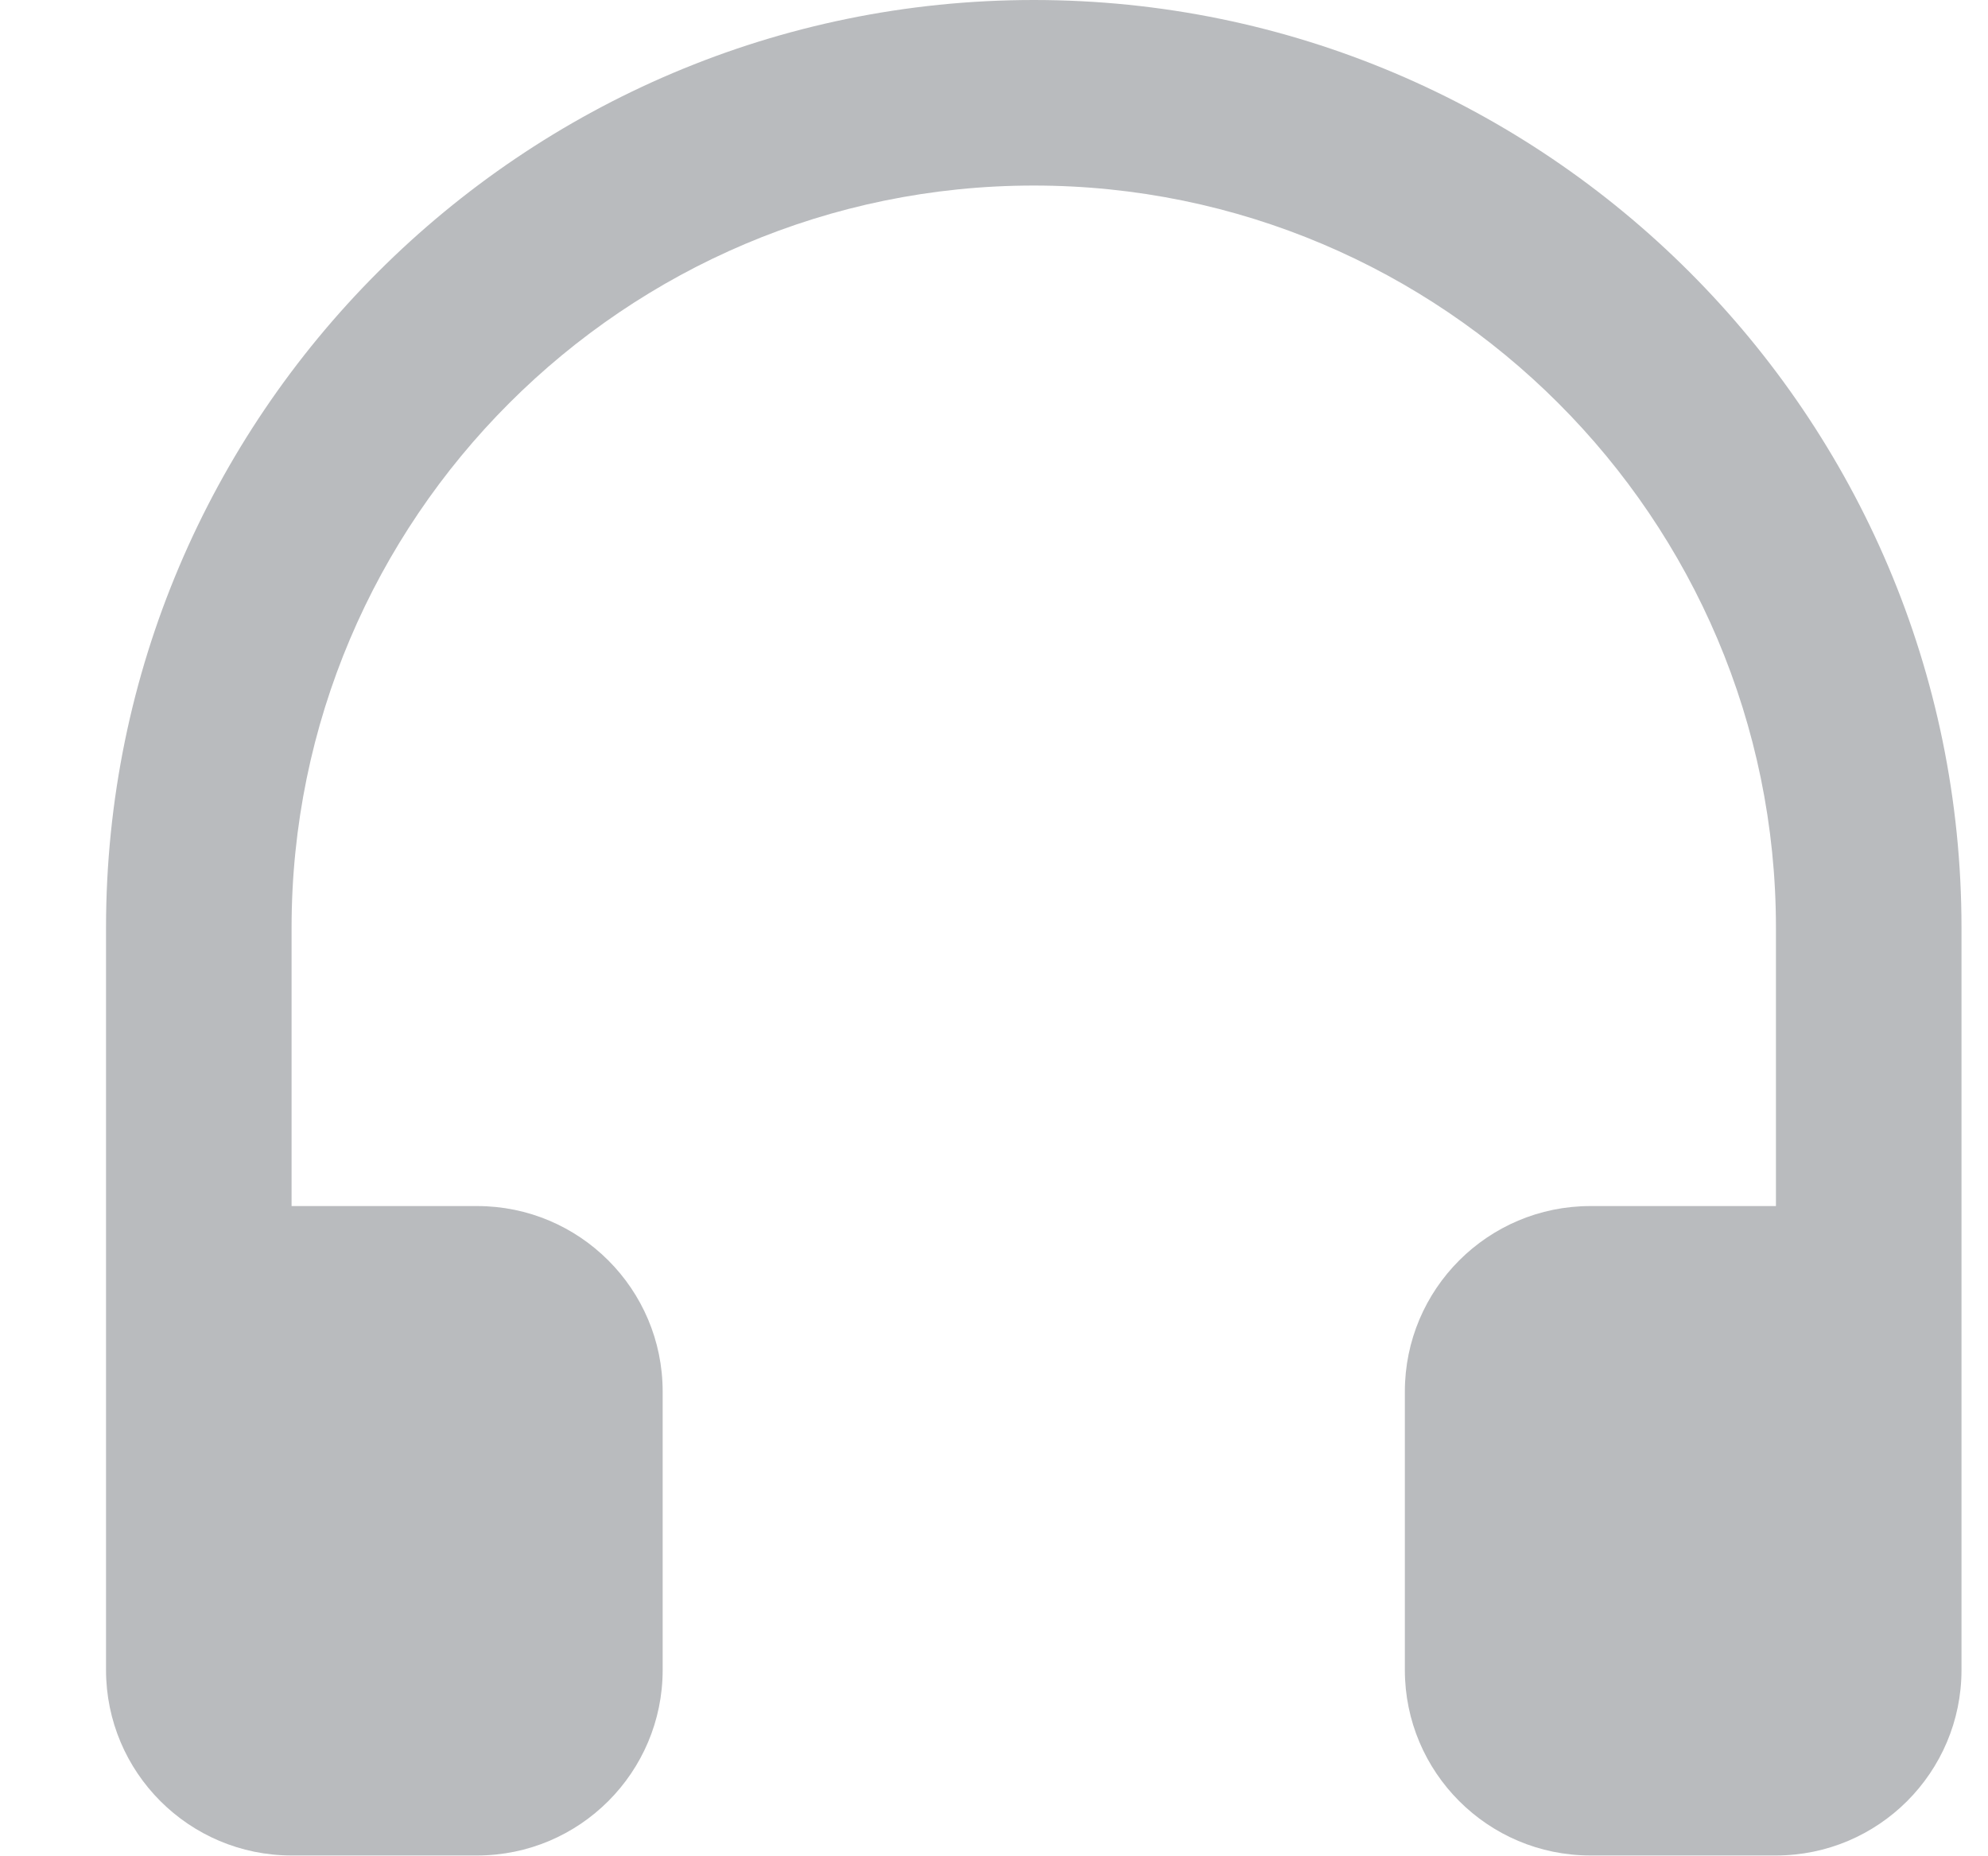
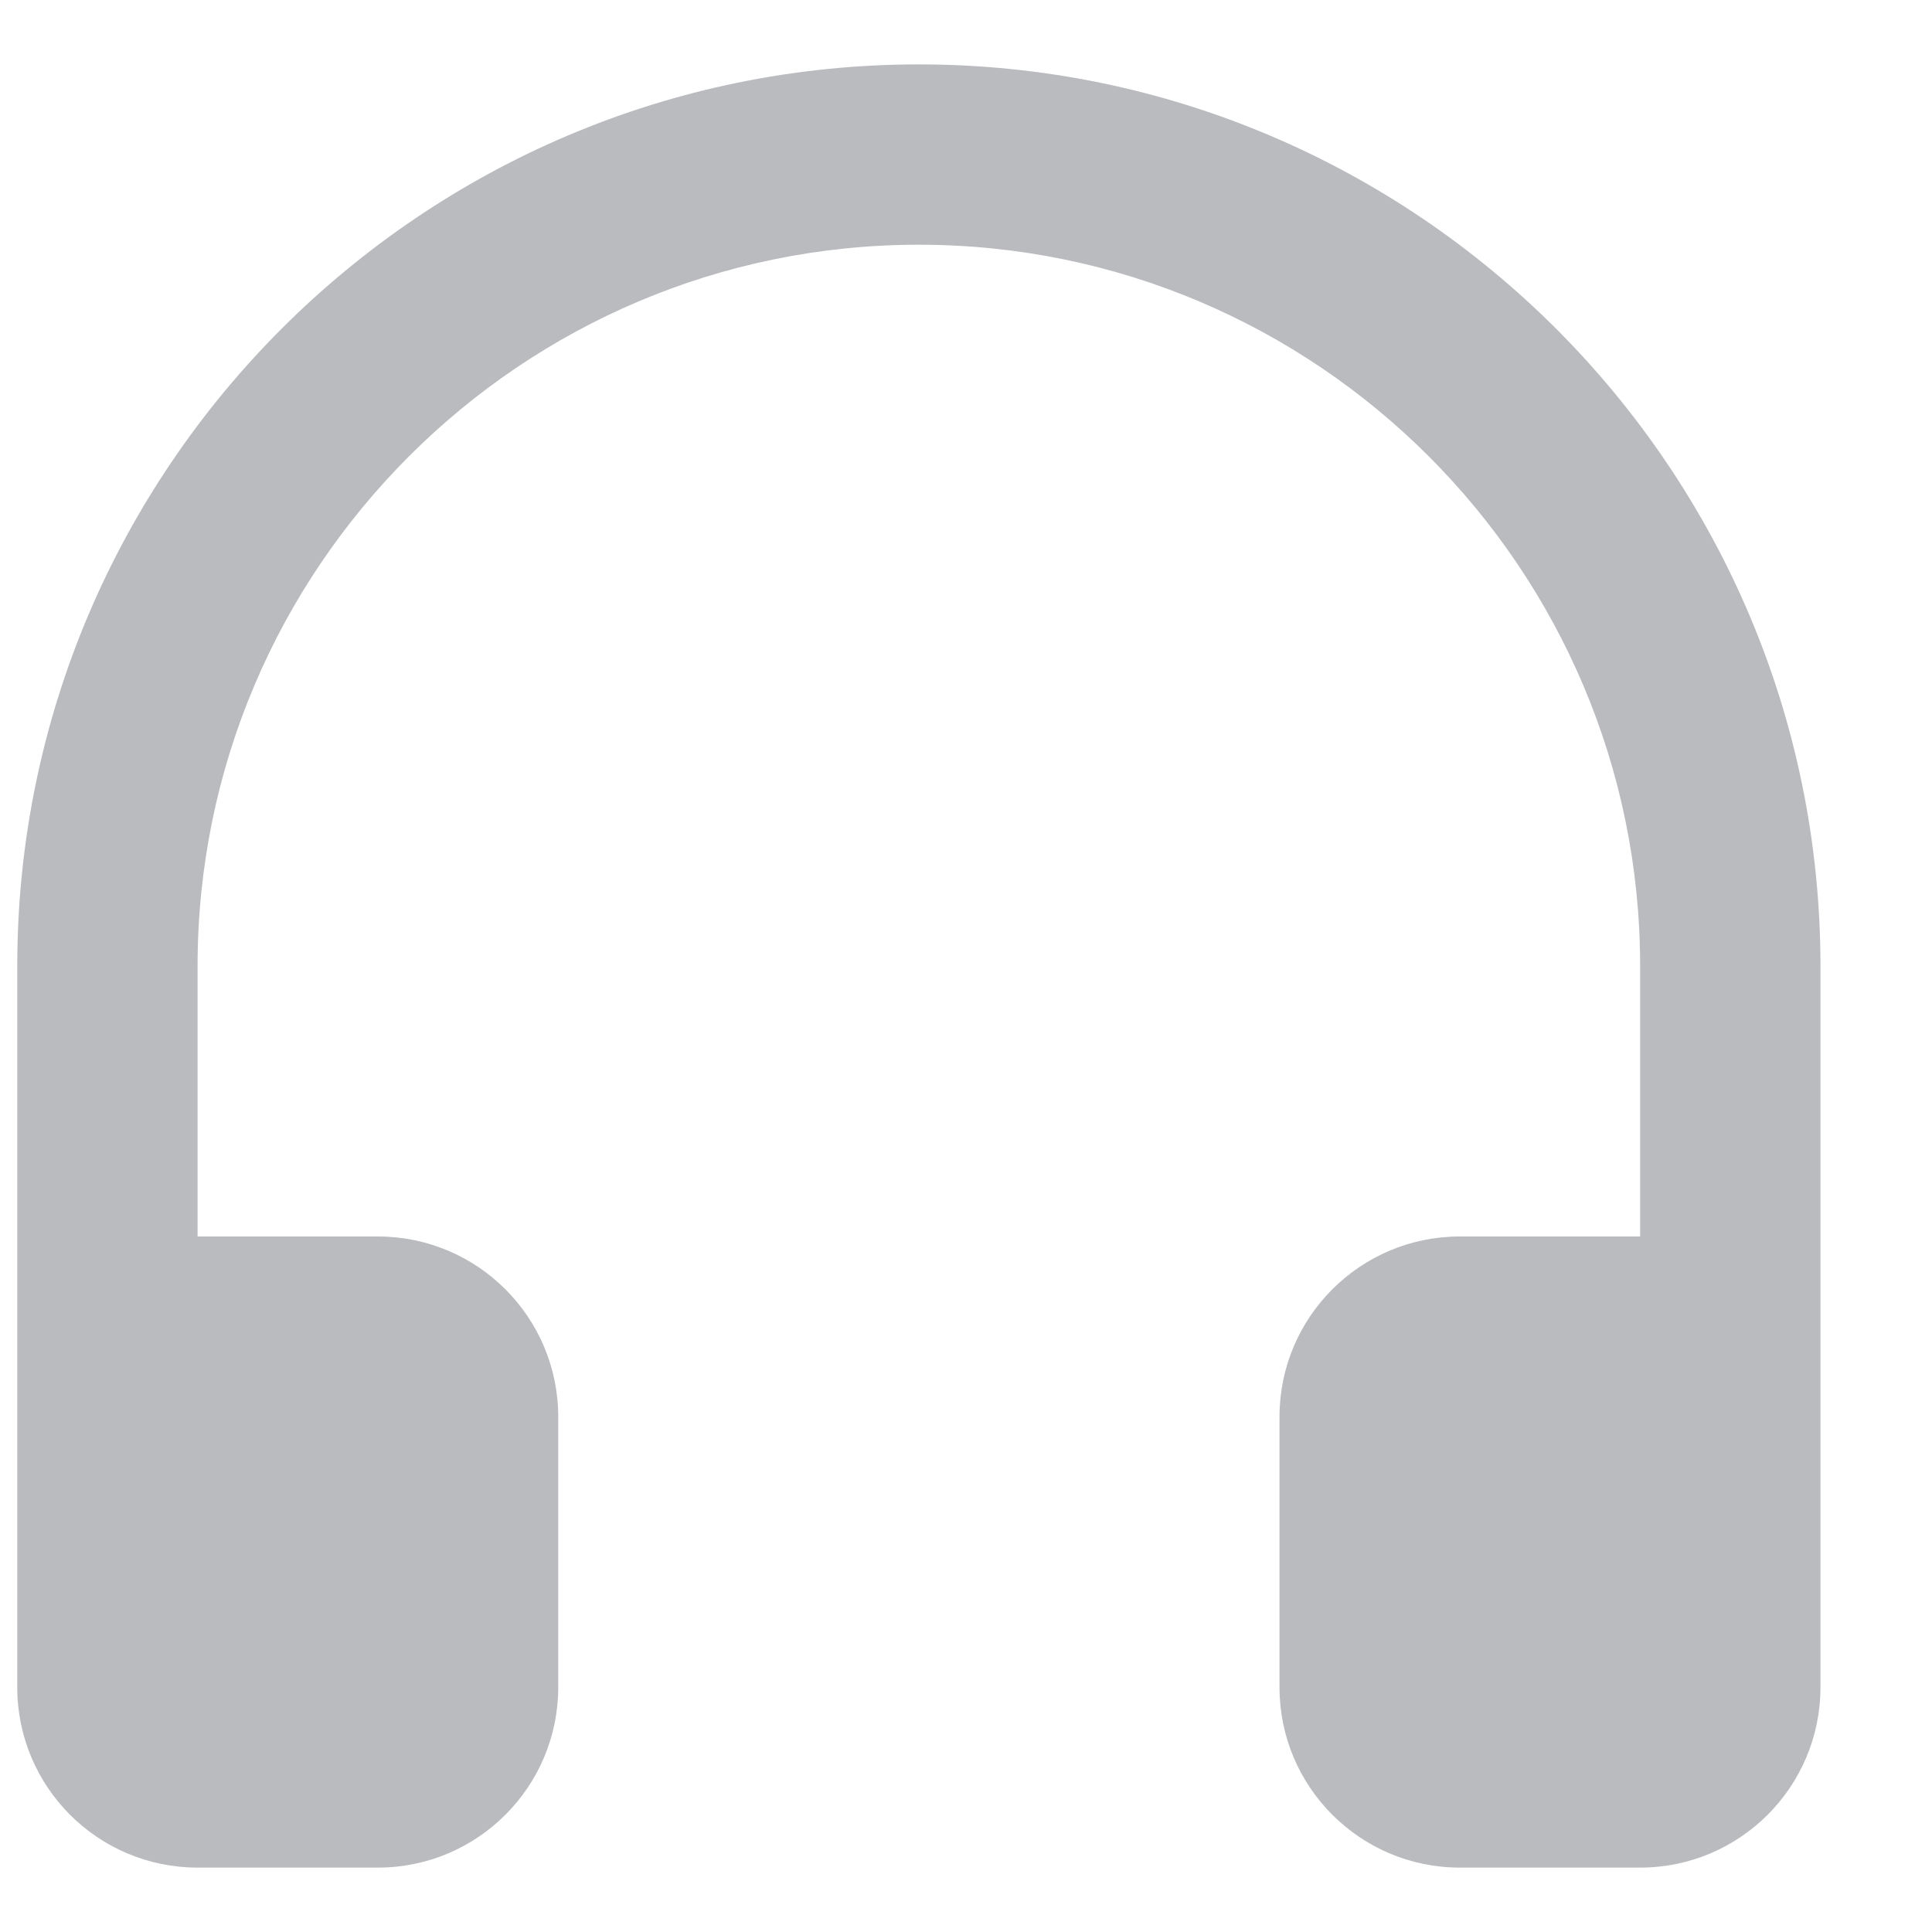
- <svg xmlns="http://www.w3.org/2000/svg" width="15" height="14" viewBox="0 0 15 14" fill="none">
-   <path d="M7.8 0C3.94 0 0.8 3.139 0.8 7V12.6C0.8 13.373 1.427 14 2.2 14H3.6C4.373 14 5 13.373 5 12.6V10.5C5 9.727 4.373 9.1 3.6 9.1H2.2V7C2.2 3.912 4.712 1.4 7.8 1.4C10.888 1.4 13.4 3.912 13.4 7V9.1H12C11.227 9.1 10.6 9.727 10.6 10.5V12.6C10.6 13.373 11.227 14 12 14H13.4C14.173 14 14.8 13.373 14.8 12.6V7C14.8 3.139 11.66 0 7.8 0Z" fill="#B9BBBE" />
+ <svg xmlns="http://www.w3.org/2000/svg" width="17" height="17" viewBox="0 0 15 14" fill="none">
+   <path d="M7.134 0C3.274 0 0.134 3.139 0.134 7V12.6C0.134 13.373 0.76 14 1.534 14H2.934C3.707 14 4.334 13.373 4.334 12.6V10.5C4.334 9.727 3.707 9.1 2.934 9.1H1.534V7C1.534 3.912 4.046 1.4 7.134 1.4C10.222 1.4 12.734 3.912 12.734 7V9.1H11.334C10.561 9.1 9.934 9.727 9.934 10.5V12.6C9.934 13.373 10.561 14 11.334 14H12.734C13.507 14 14.134 13.373 14.134 12.6V7C14.134 3.139 10.994 0 7.134 0Z" fill="#B9BBBE" />
</svg>
